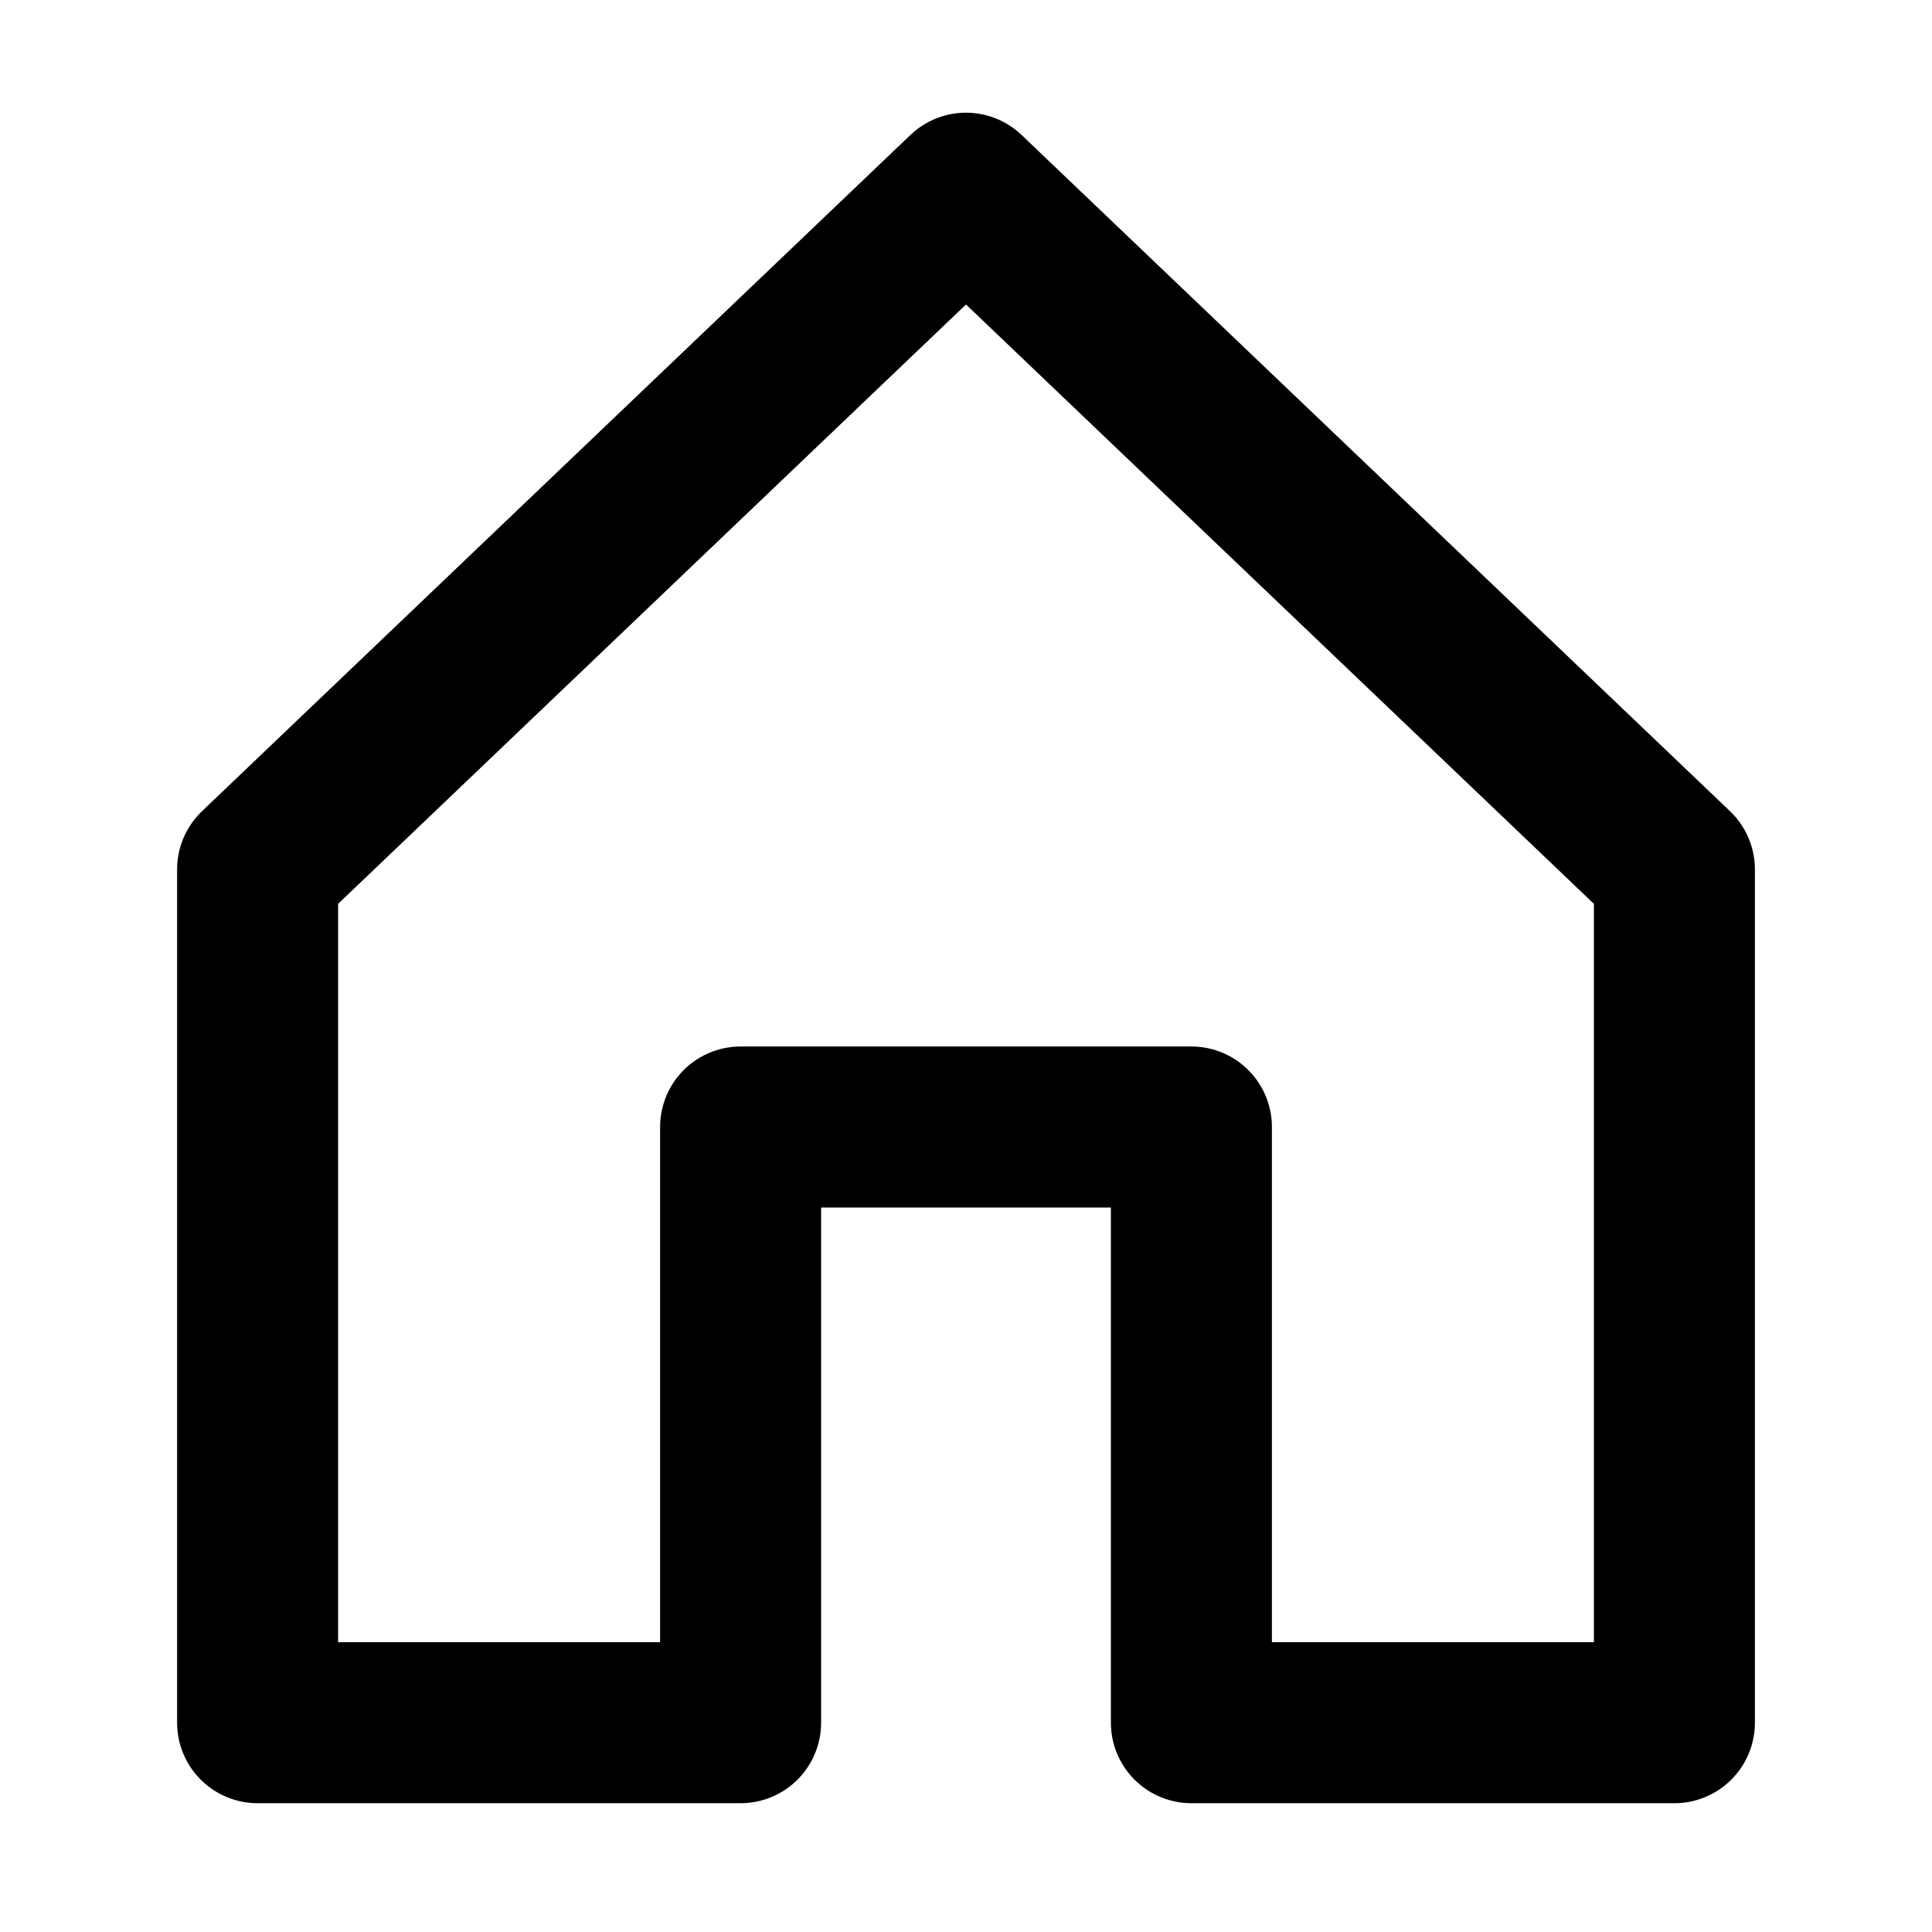
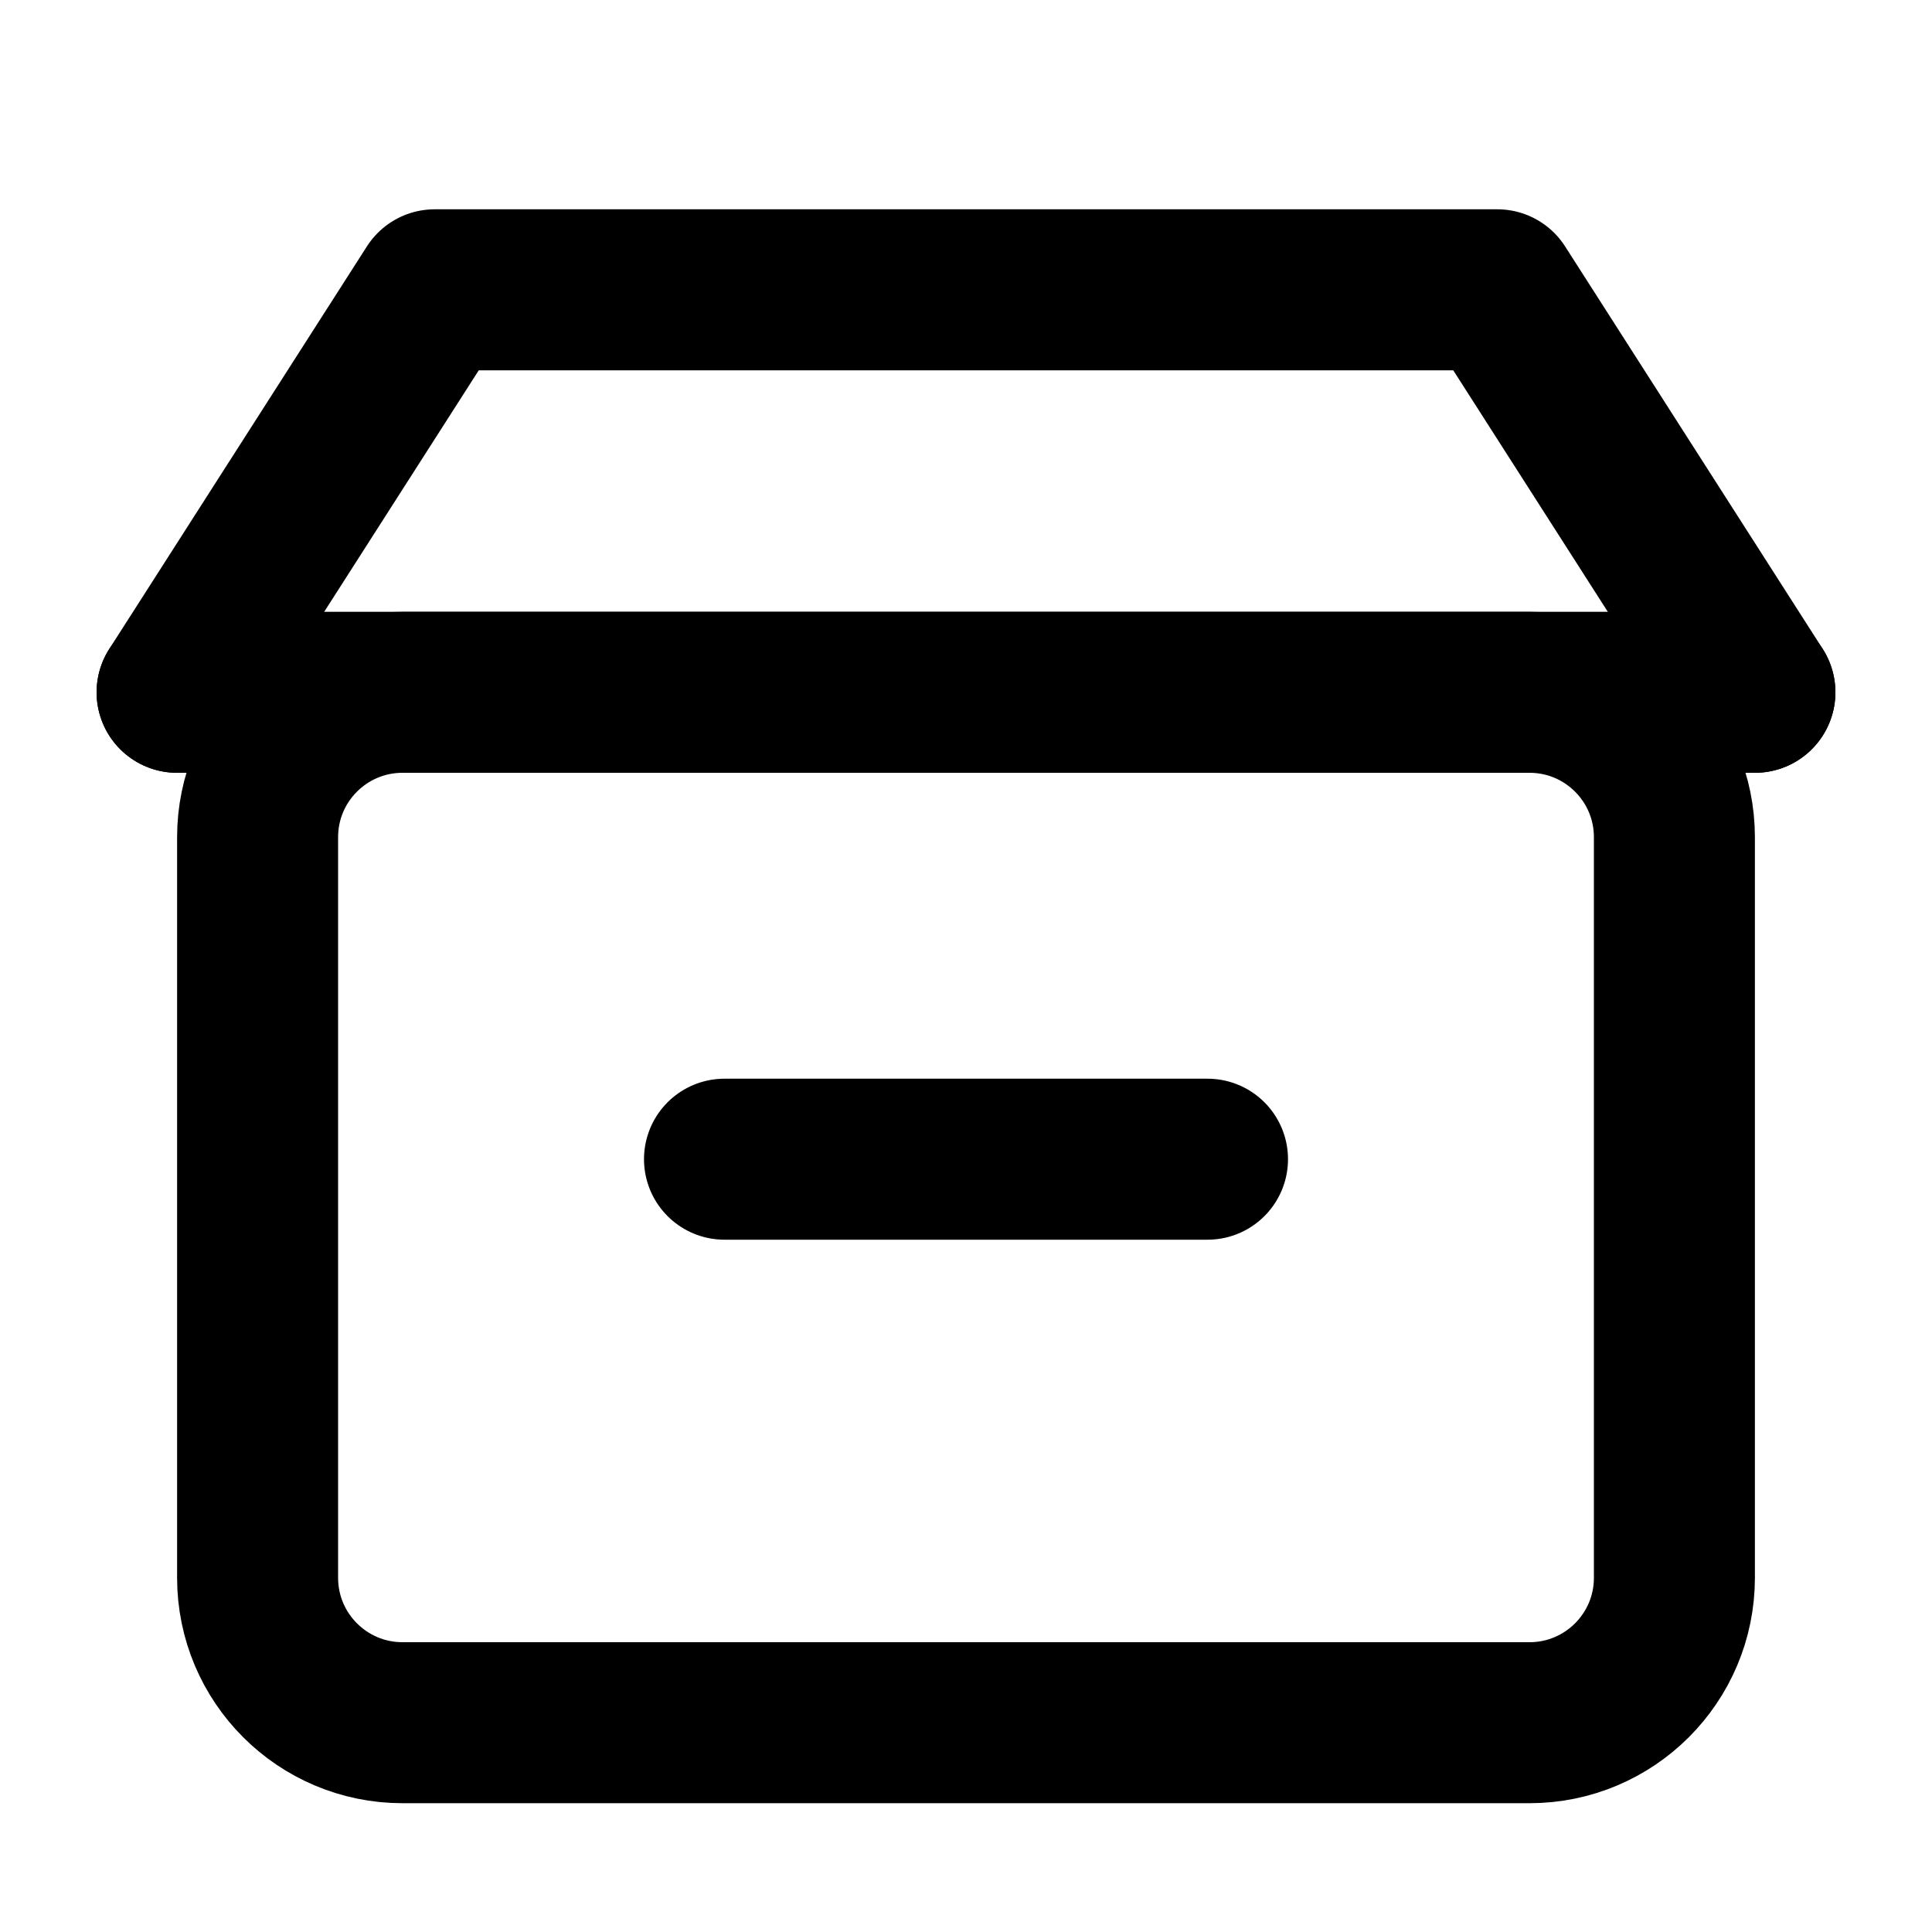
<svg xmlns="http://www.w3.org/2000/svg" viewBox="0 0 24 24" fill="none" stroke="currentColor" stroke-width="2" stroke-linecap="round" stroke-linejoin="round" aria-hidden="true">
-   <path d="M3.2 21.4V10.8L12 2.4l8.8 8.4V21.4H14.8v-7.4H9.2v7.4Z" />
+   <path d="M2.2 8.6h19.6" />
+   <rect x="3.2" y="8.6" width="17.6" height="12.8" rx="1.8" />
+   <path d="M2.2 8.6 5.4 3.6h13.2l3.2 5" />
+   <path d="M9 14.4h6" />
</svg>
